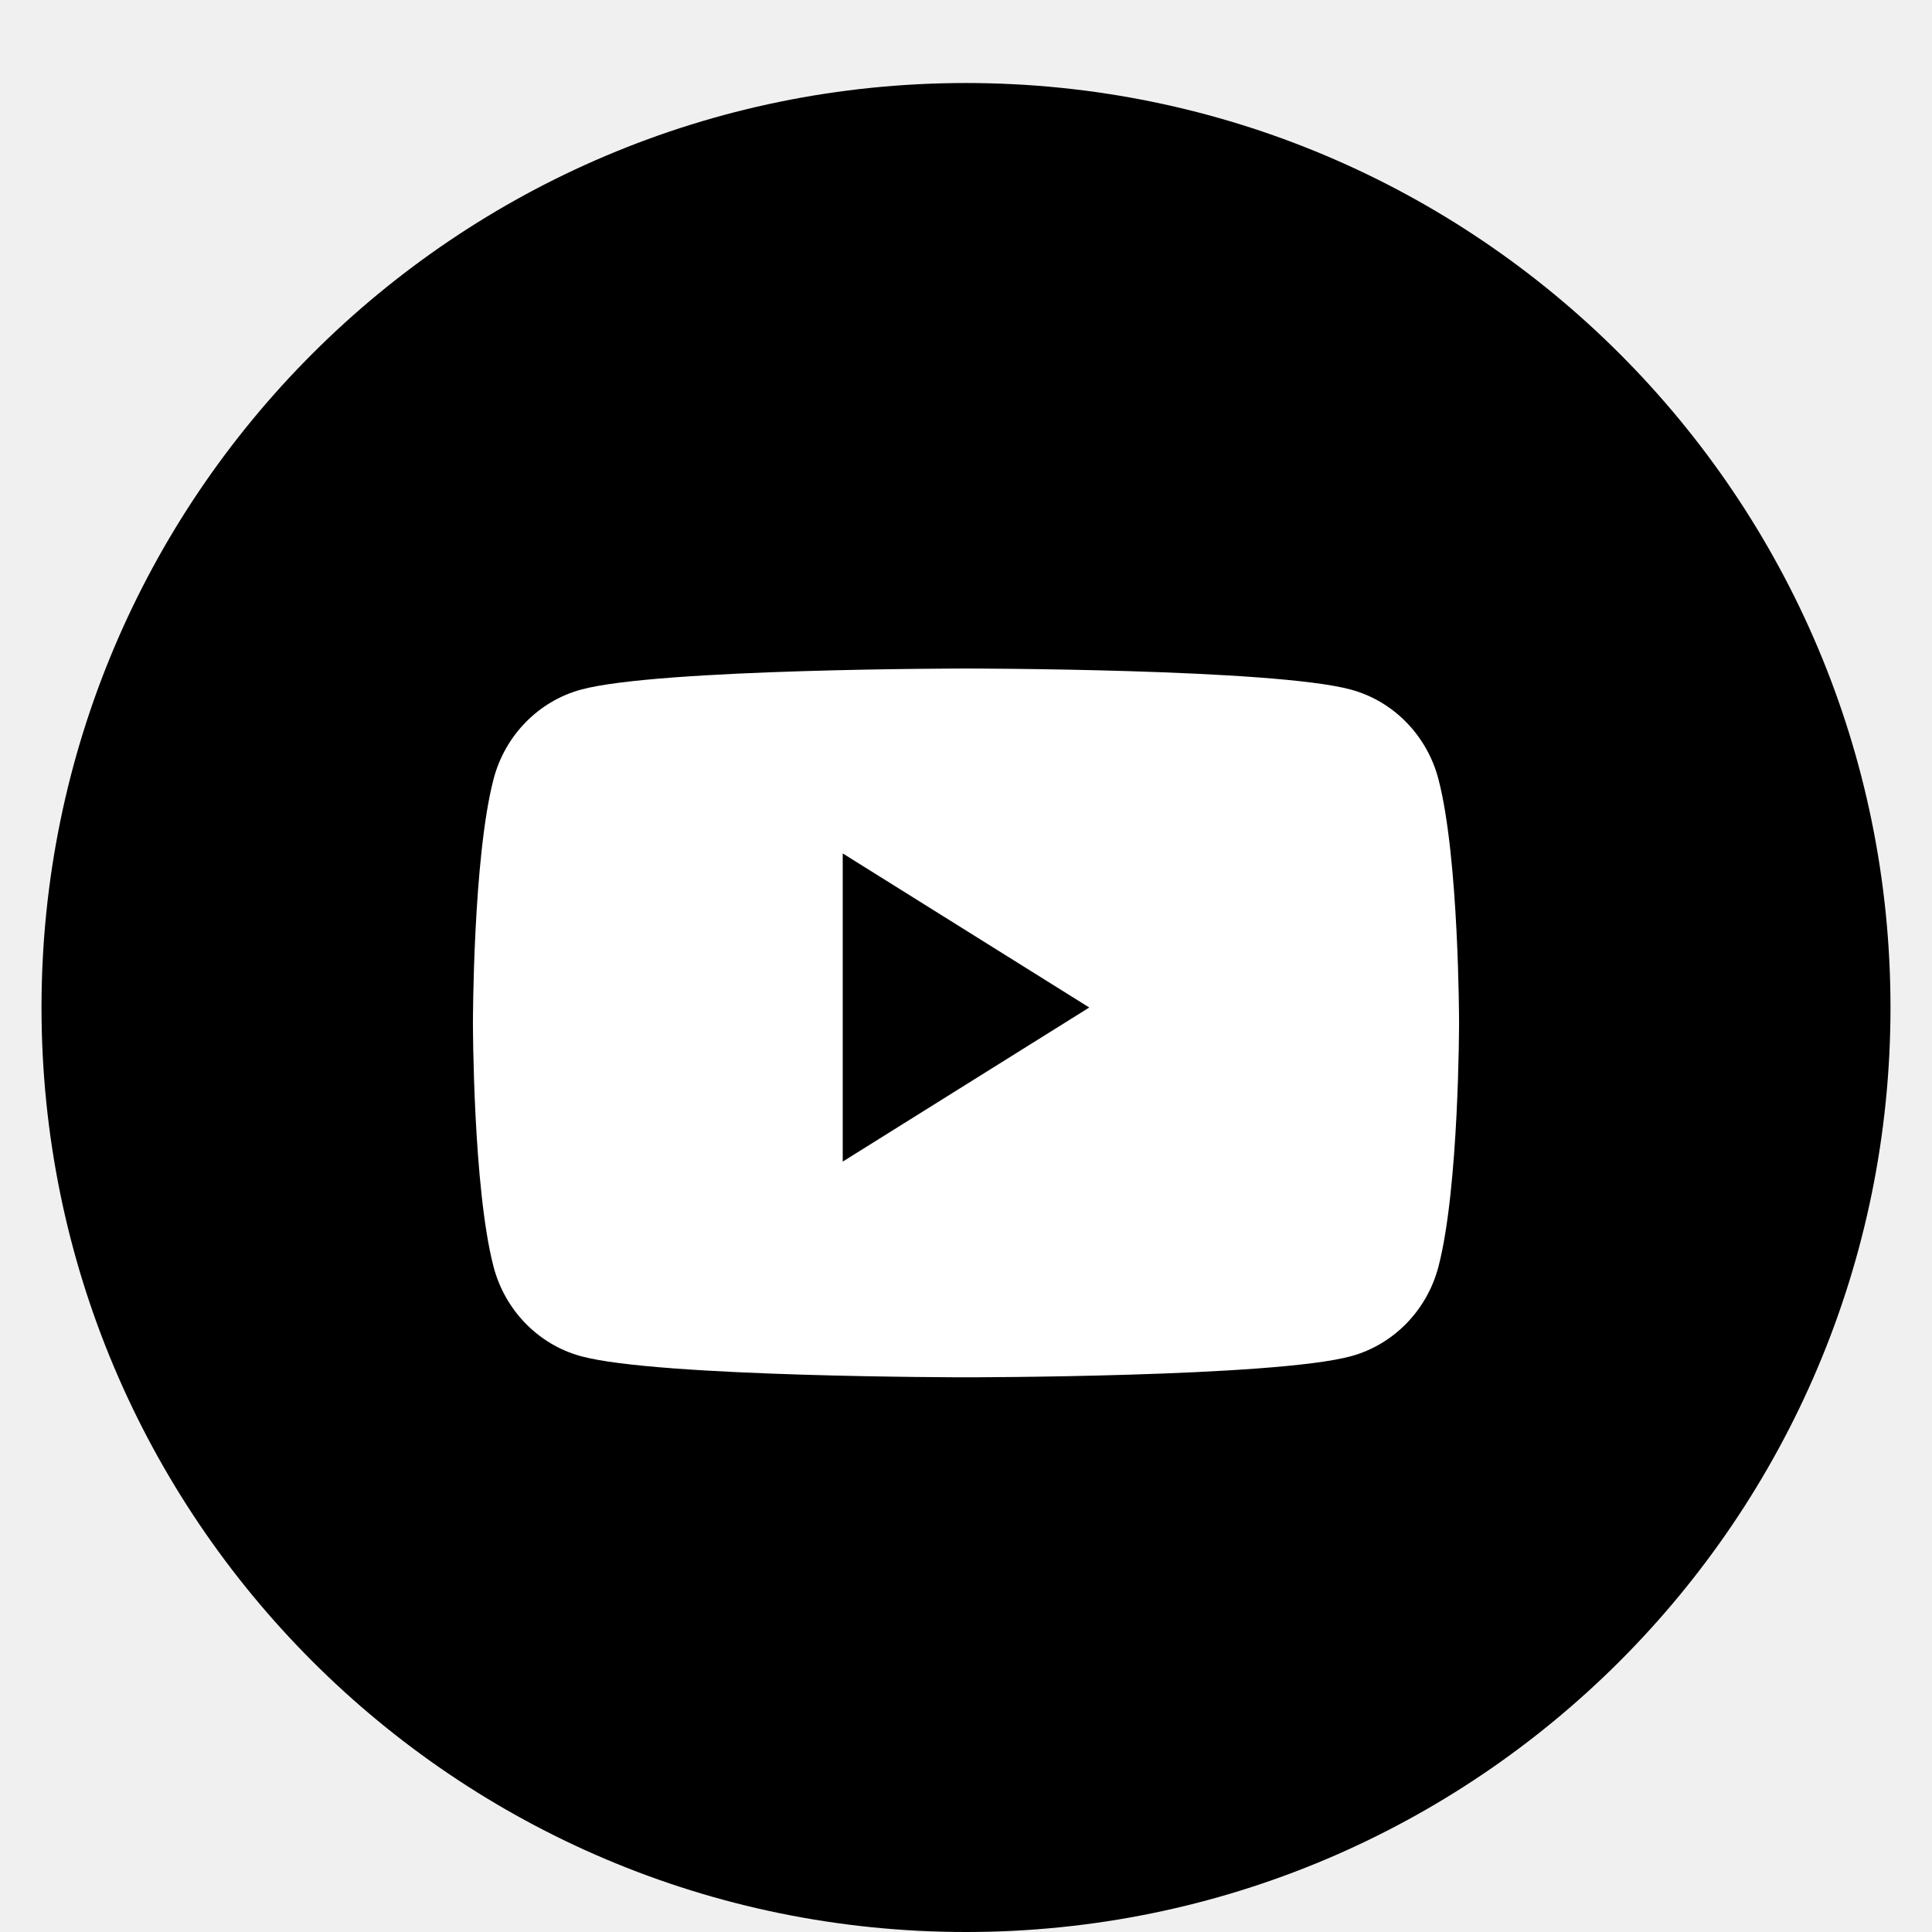
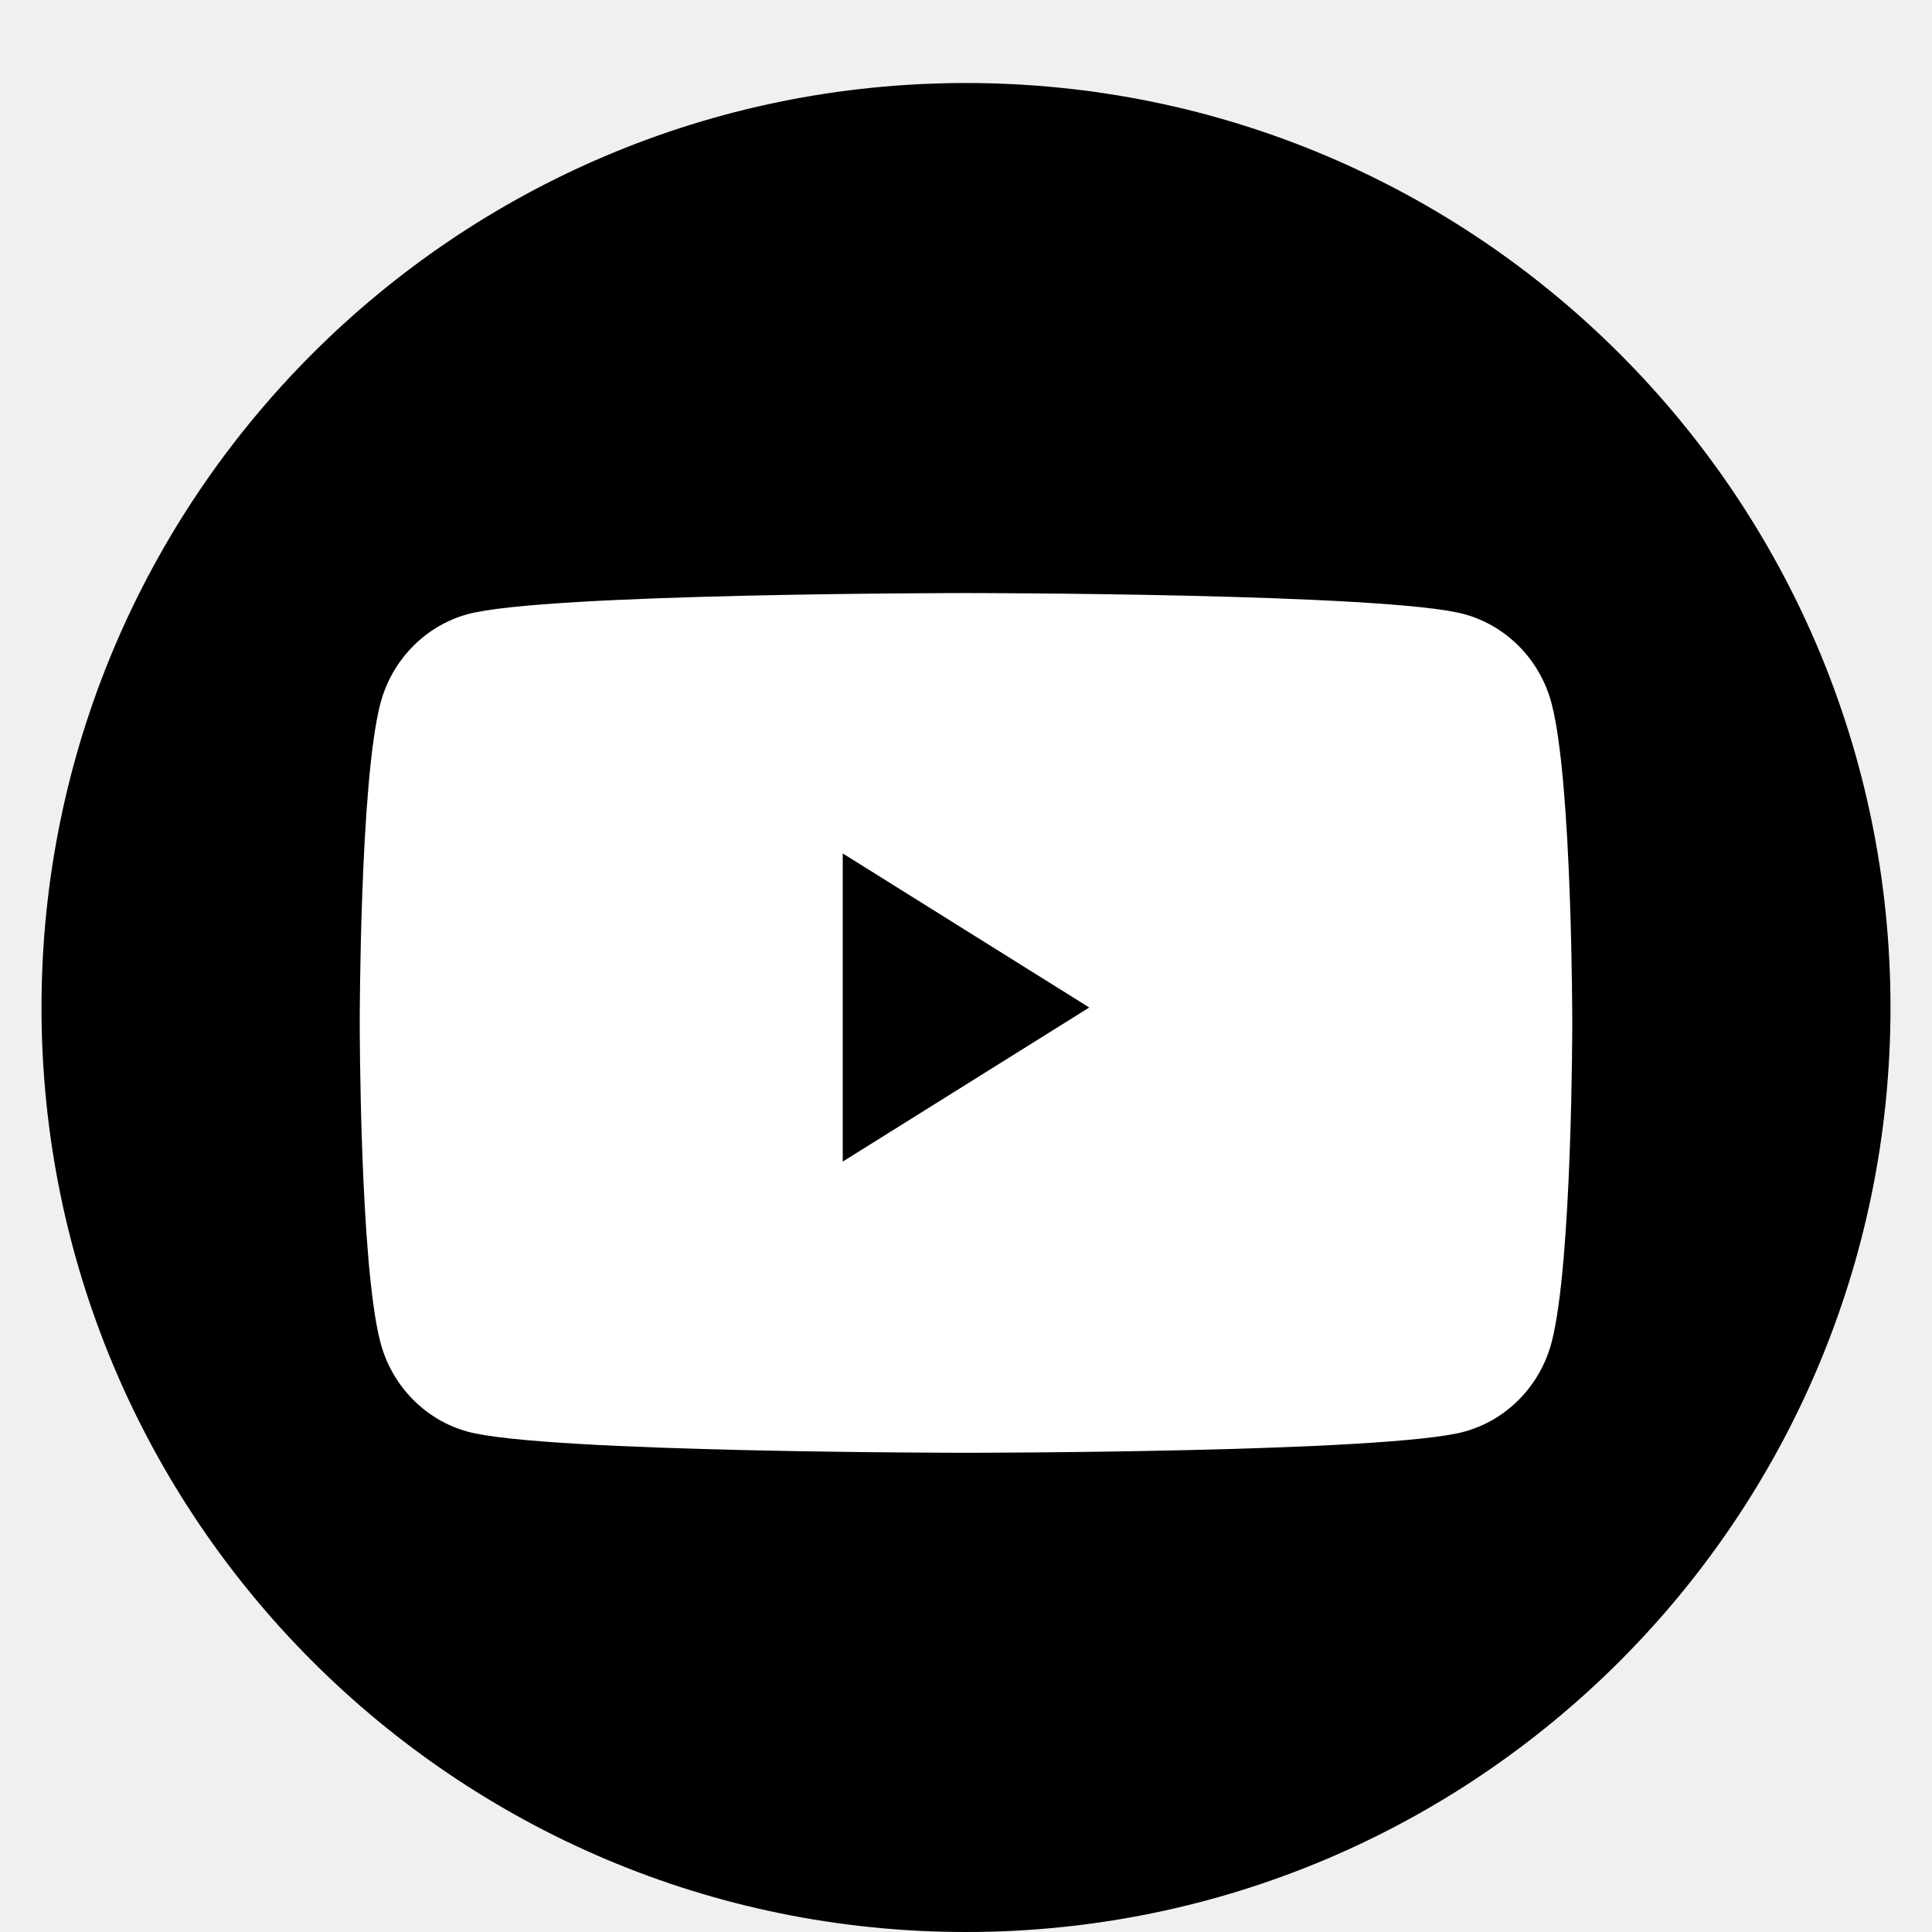
<svg xmlns="http://www.w3.org/2000/svg" id="svg2" width="512" height="512" fill="none" version="1.1" viewBox="0 0 512 512">
  <defs id="defs1" />
  <rect style="fill:#ffffff;stroke-width:10.208" id="rect2" width="324.778" height="245.316" x="93.611" y="144.342" />
-   <path id="path1" fill="#000000" fill-rule="evenodd" d="M 11,267 C 11,131.691 120.691,22 256,22 391.309,22 501,131.691 501,267 501,402.309 391.309,512 256,512 120.691,512 11,402.309 11,267 Z M 381.205,206.497 C 378.2,194.952 369.344,185.86 358.1,182.774 337.722,177.167 256,177.167 256,177.167 c 0,0 -81.722,0 -102.101,5.607 -11.245,3.086 -20.101,12.178 -23.107,23.723 -5.459,20.925 -5.459,64.586 -5.459,64.586 0,0 0,43.659 5.459,64.586 3.005,11.546 11.861,20.637 23.107,23.724 C 174.278,365 256,365 256,365 c 0,0 81.722,0 102.1,-5.606 11.244,-3.087 20.1,-12.179 23.106,-23.724 5.461,-20.927 5.461,-64.586 5.461,-64.586 0,0 0,-43.661 -5.461,-64.586 z" clip-rule="evenodd" style="stroke-width:10.208" />
+   <path id="path1" fill="#000000" fill-rule="evenodd" d="M 11,267 C 11,131.691 120.691,22 256,22 391.309,22 501,131.691 501,267 501,402.309 391.309,512 256,512 120.691,512 11,402.309 11,267 Z M 411.205,186.497 C 408.2,174.952 399.344,165.86 388.099,162.774 367.722,157.167 256,157.167 256,157.167 c 0,0 -111.722,0 -132.101,5.607 -11.245,3.086 -20.101,12.178 -23.107,23.723 -5.459,20.925 -5.459,84.586 -5.459,84.586 0,0 0,63.659 5.459,84.586 3.005,11.546 11.861,20.637 23.107,23.724 20.379,5.606 132.101,5.606 132.101,5.606 0,0 111.722,0 132.1,-5.606 11.244,-3.087 20.1,-12.179 23.106,-23.724 5.461,-20.927 5.461,-84.586 5.461,-84.586 0,0 0,-63.661 -5.461,-84.586 z" clip-rule="evenodd" style="stroke-width:10.208" />
  <path id="path2" fill="#000000" fill-rule="evenodd" d="m 223.333,307.833 v -81.667 l 65.333,40.834 z" clip-rule="evenodd" style="stroke-width:10.208" />
</svg>
